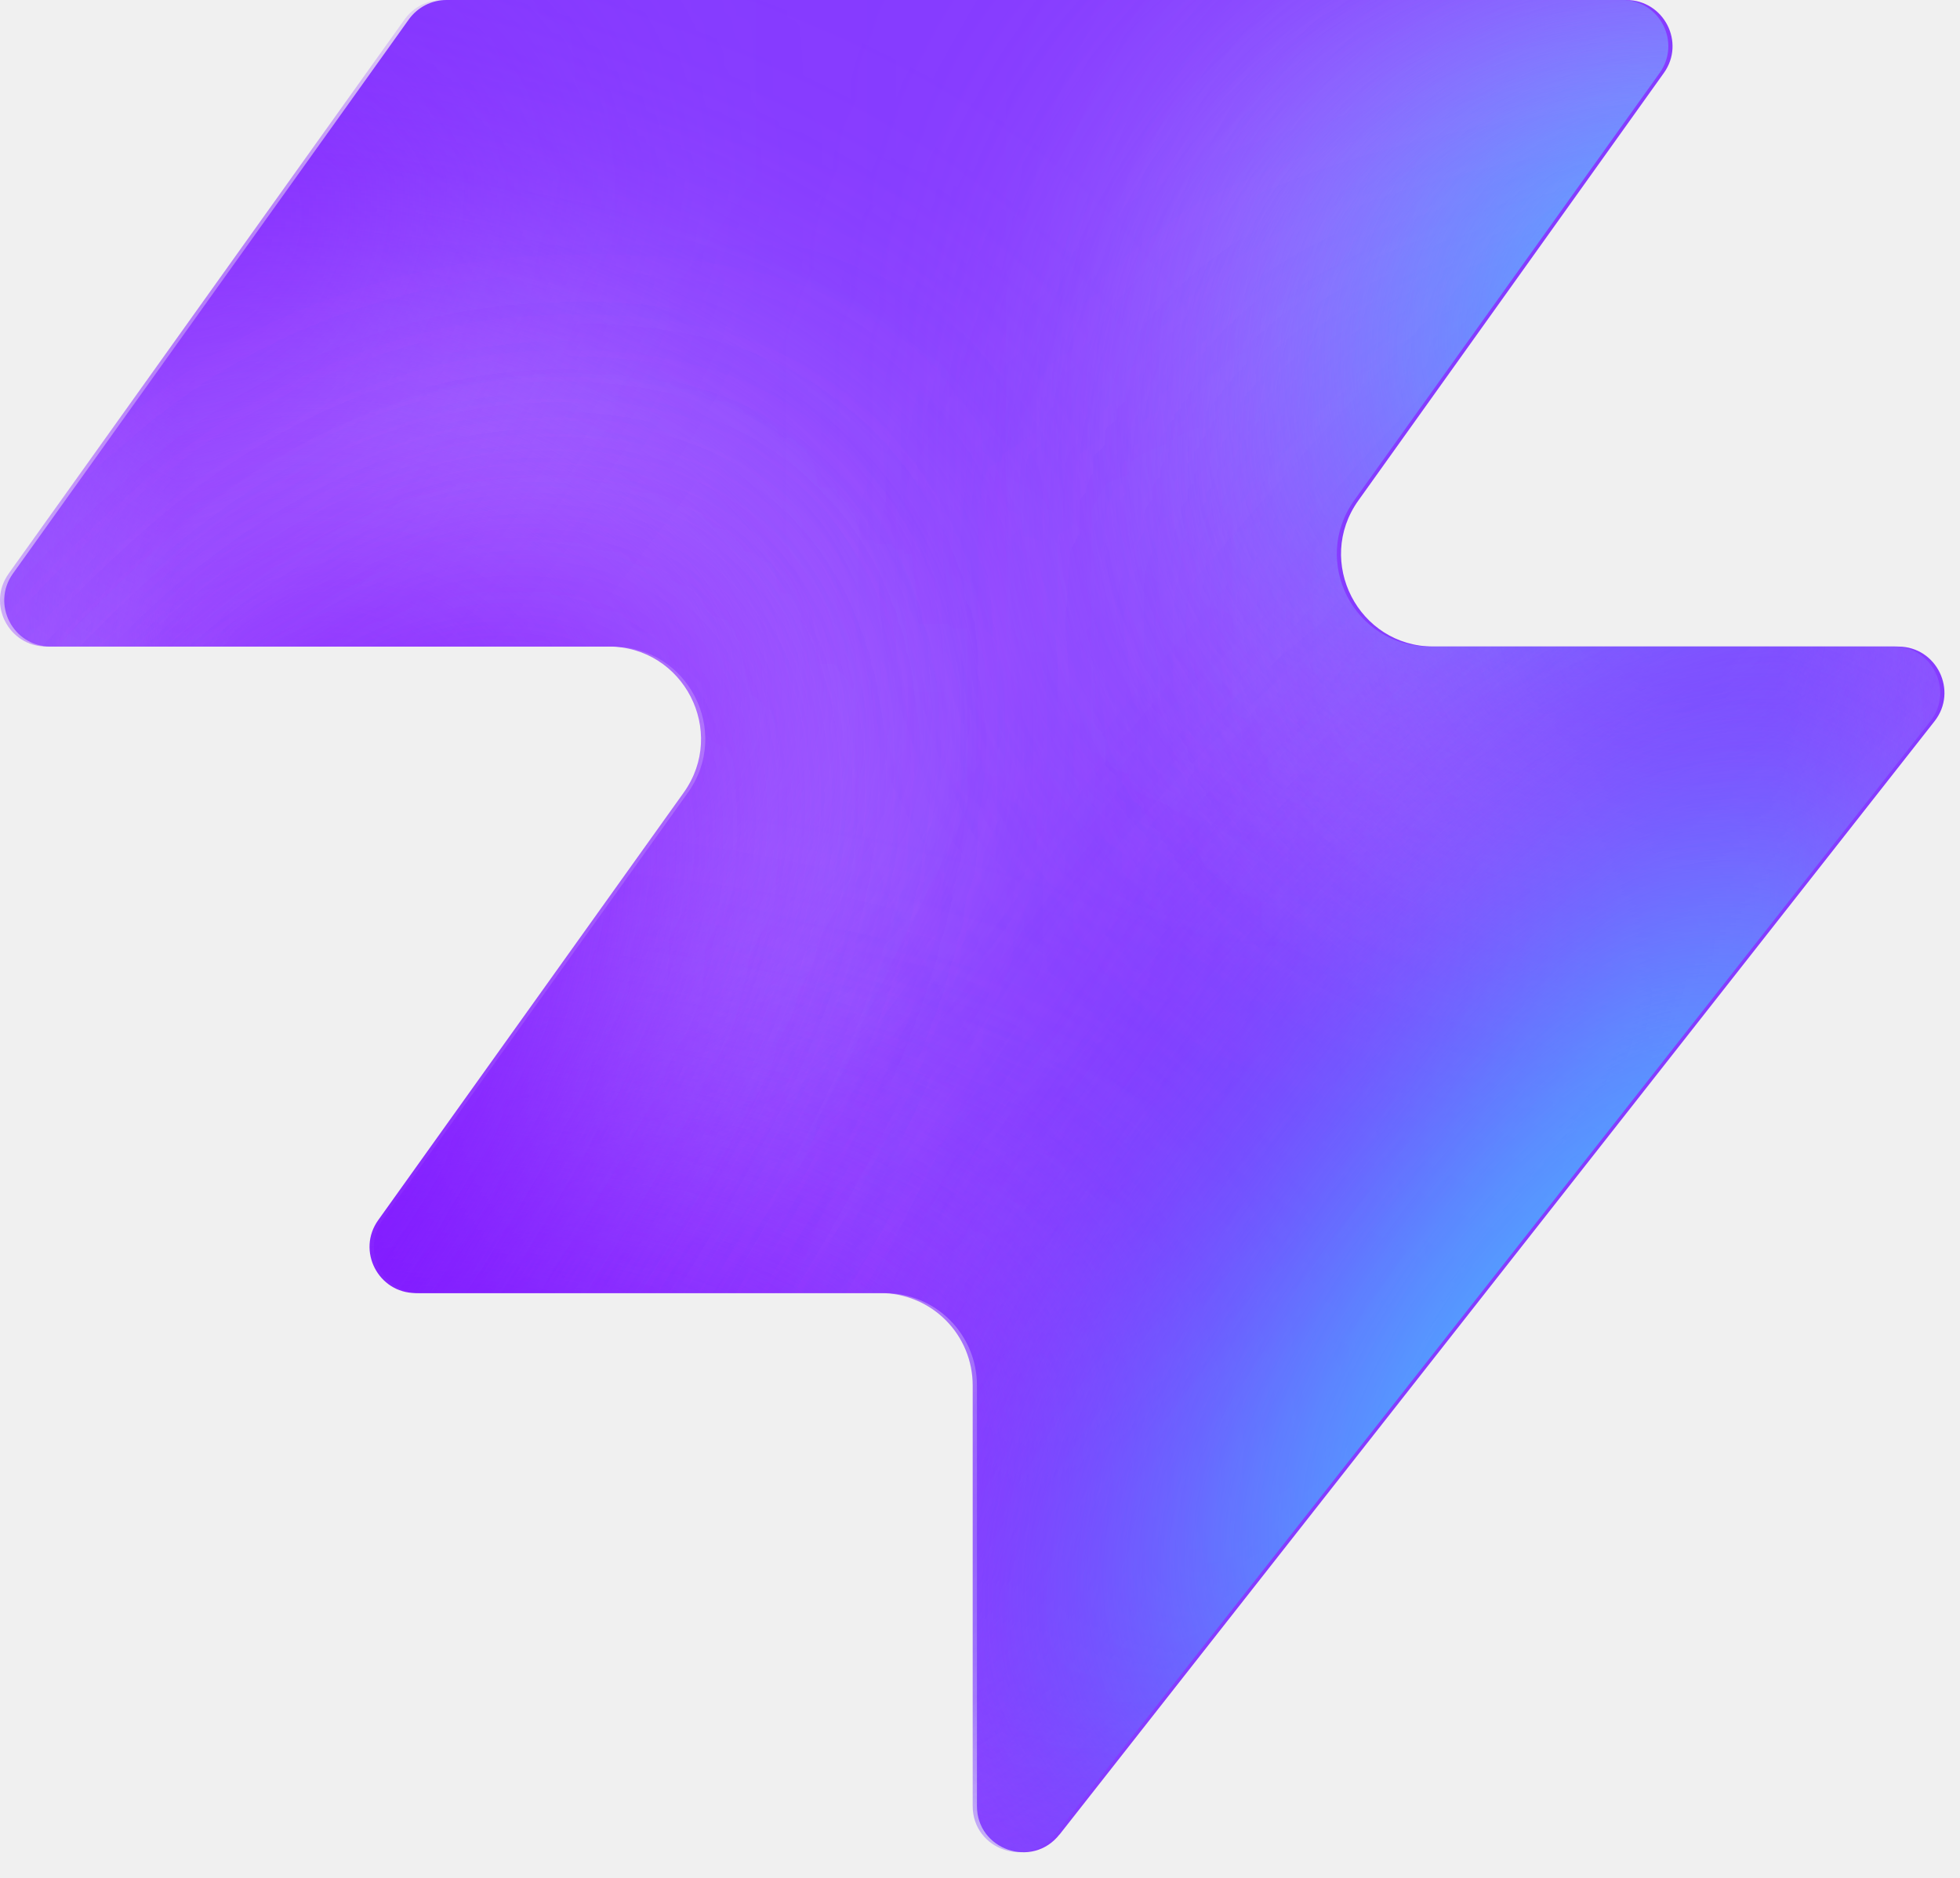
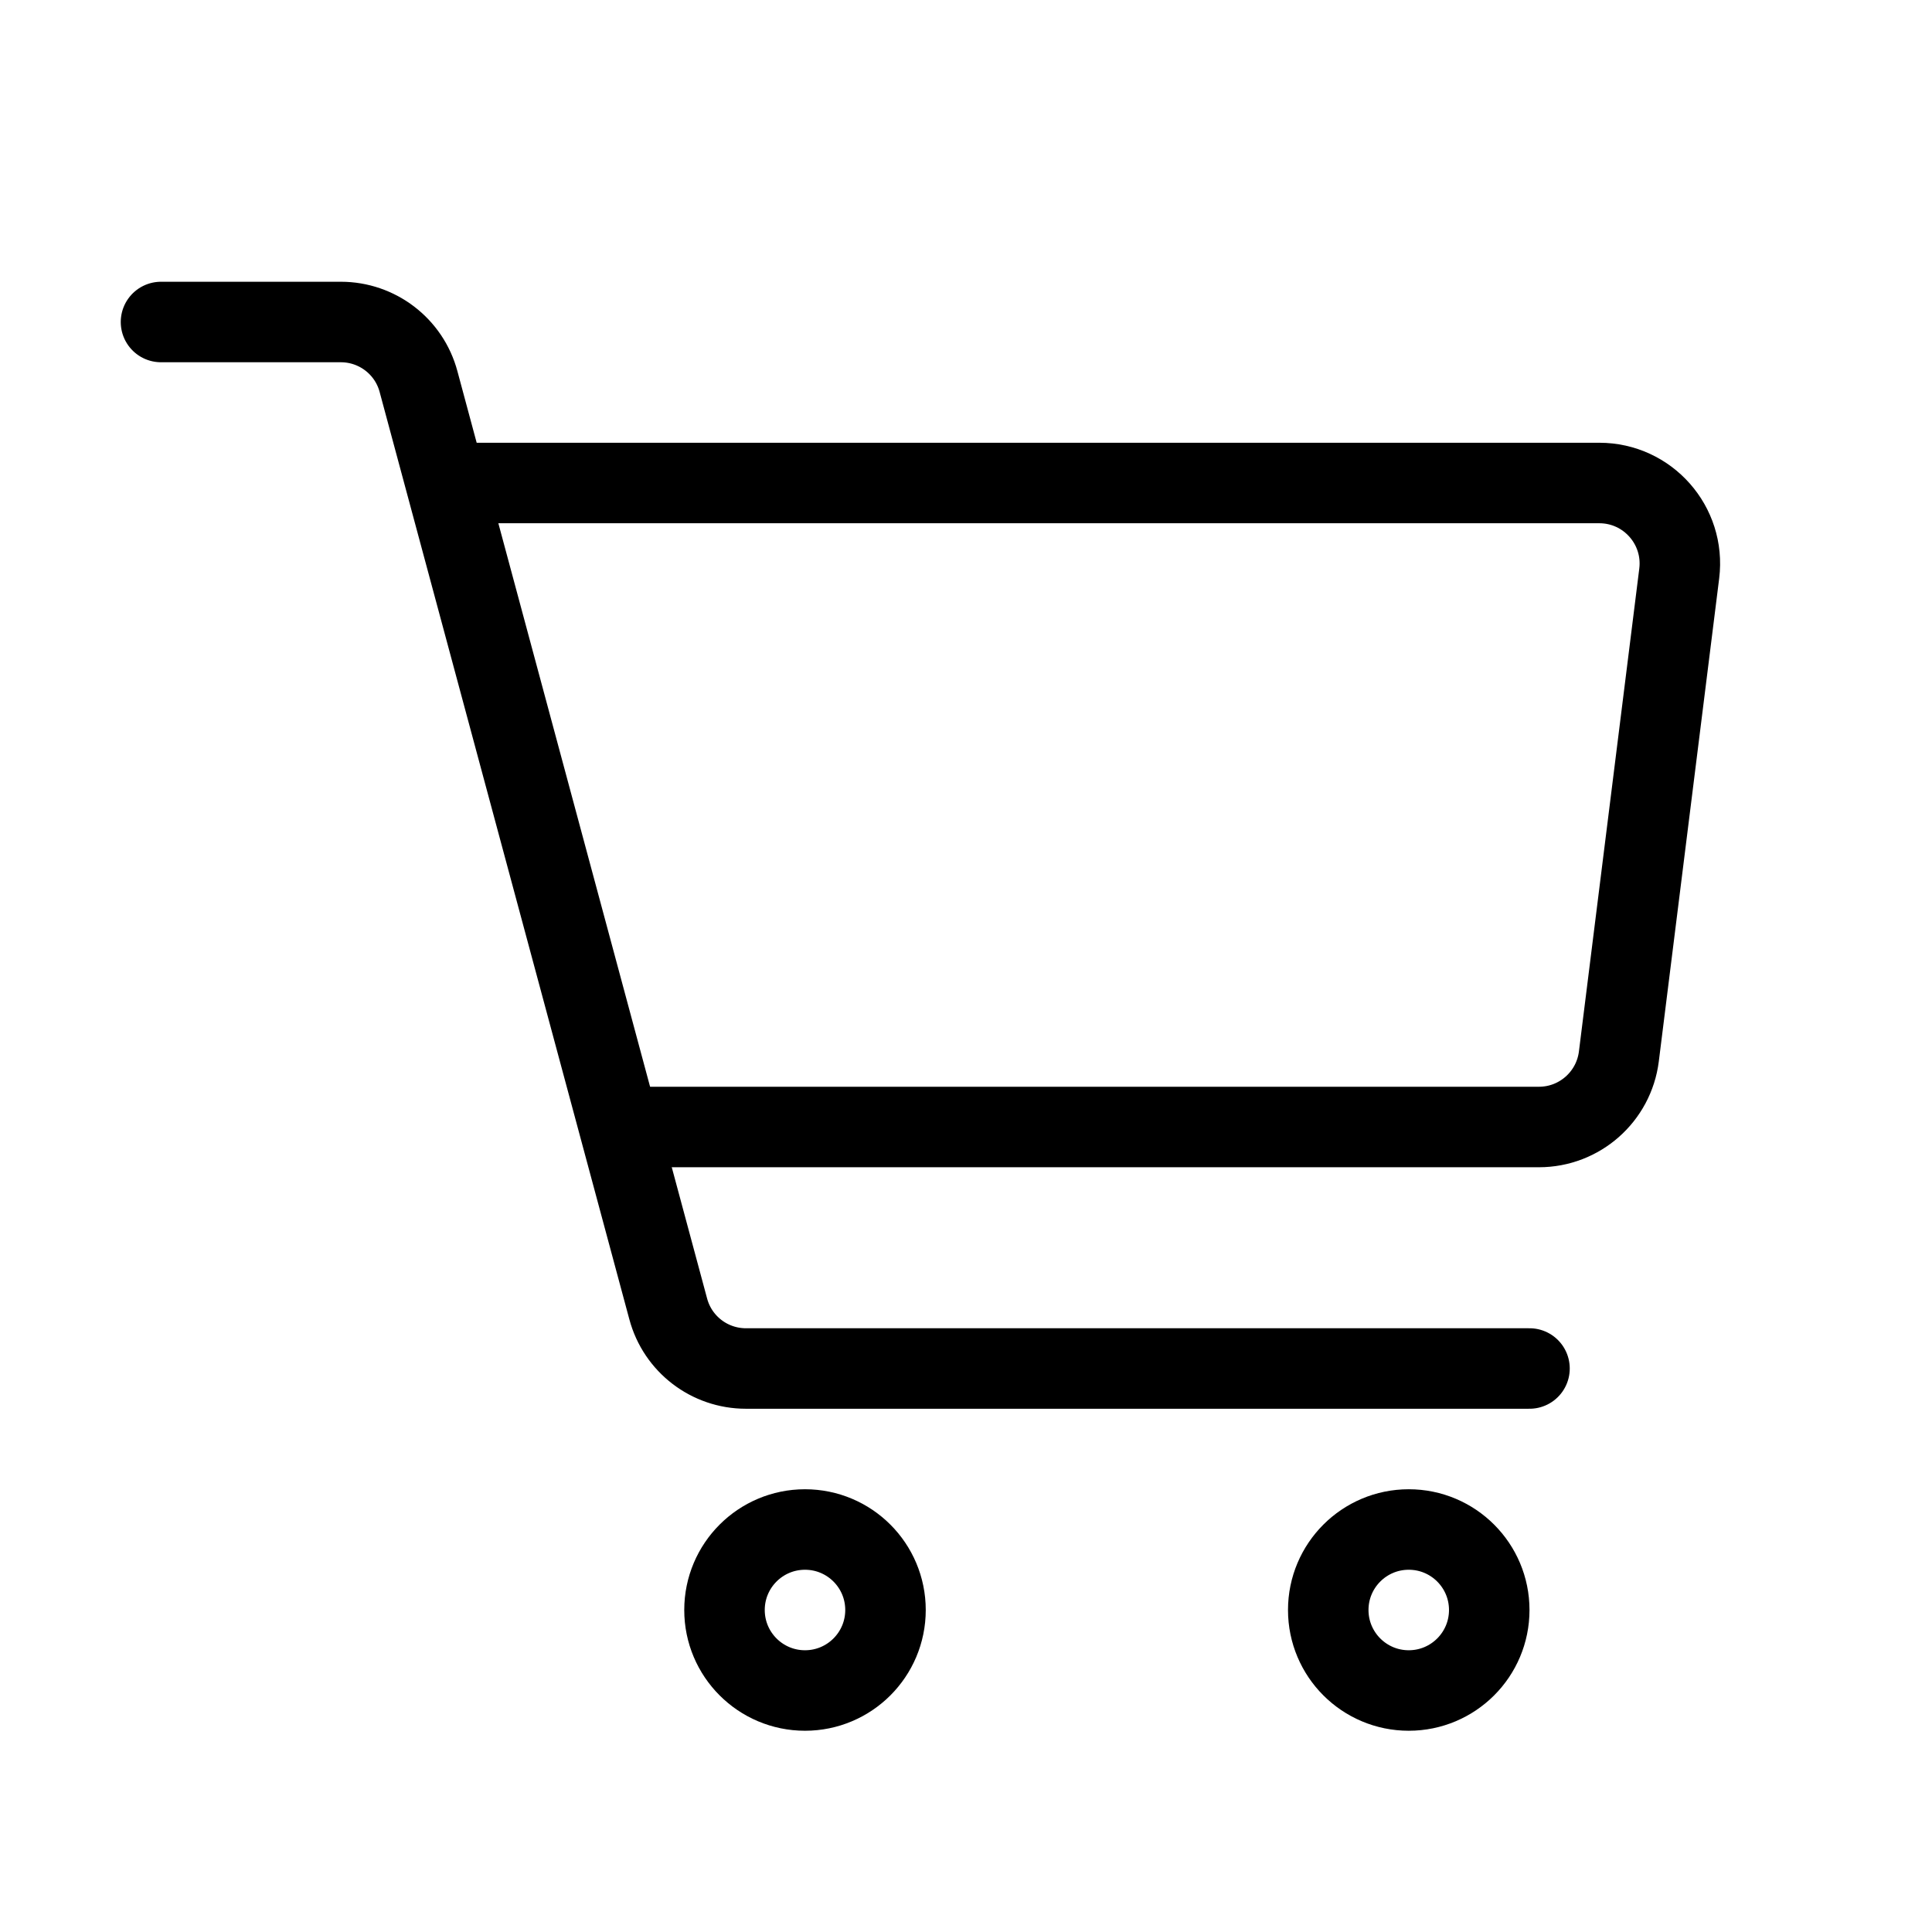
- <svg xmlns="http://www.w3.org/2000/svg" width="48" height="46" fill="none" viewBox="0 0 48 46">
-   <path fill="#863bff" d="M25.946 44.938c-.664.845-2.021.375-2.021-.698V33.937a2.26 2.26 0 0 0-2.262-2.262H10.287c-.92 0-1.456-1.04-.92-1.788l7.48-10.471c1.07-1.497 0-3.578-1.842-3.578H1.237c-.92 0-1.456-1.04-.92-1.788L10.013.474c.214-.297.556-.474.92-.474h28.894c.92 0 1.456 1.04.92 1.788l-7.48 10.471c-1.07 1.498 0 3.579 1.842 3.579h11.377c.943 0 1.473 1.088.89 1.83L25.947 44.94z" style="fill:#863bff;fill:color(display-p3 .525 .23 1);fill-opacity:1" />
-   <mask id="a" width="48" height="46" x="0" y="0" maskUnits="userSpaceOnUse" style="mask-type:alpha">
-     <path fill="#000" d="M25.842 44.938c-.664.844-2.021.375-2.021-.698V33.937a2.26 2.26 0 0 0-2.262-2.262H10.183c-.92 0-1.456-1.04-.92-1.788l7.48-10.471c1.07-1.498 0-3.579-1.842-3.579H1.133c-.92 0-1.456-1.04-.92-1.787L9.91.473c.214-.297.556-.474.92-.474h28.894c.92 0 1.456 1.04.92 1.788l-7.48 10.471c-1.07 1.498 0 3.578 1.842 3.578h11.377c.943 0 1.473 1.088.89 1.832L25.843 44.94z" style="fill:#000;fill-opacity:1" />
-   </mask>
-   <g mask="url(#a)">
-     <g filter="url(#b)">
-       <ellipse cx="5.508" cy="14.704" fill="#ede6ff" rx="5.508" ry="14.704" style="fill:#ede6ff;fill:color(display-p3 .927 .903 1);fill-opacity:1" transform="matrix(.00324 1 1 -.00324 -4.47 31.516)" />
-     </g>
-     <g filter="url(#c)">
-       <ellipse cx="10.399" cy="29.851" fill="#ede6ff" rx="10.399" ry="29.851" style="fill:#ede6ff;fill:color(display-p3 .927 .903 1);fill-opacity:1" transform="matrix(.00324 1 1 -.00324 -39.328 7.883)" />
-     </g>
-     <g filter="url(#d)">
-       <ellipse cx="5.508" cy="30.487" fill="#7e14ff" rx="5.508" ry="30.487" style="fill:#7e14ff;fill:color(display-p3 .492 .077 1);fill-opacity:1" transform="rotate(89.814 -25.913 -14.639)scale(1 -1)" />
-     </g>
-     <g filter="url(#e)">
-       <ellipse cx="5.508" cy="30.599" fill="#7e14ff" rx="5.508" ry="30.599" style="fill:#7e14ff;fill:color(display-p3 .492 .077 1);fill-opacity:1" transform="rotate(89.814 -32.644 -3.334)scale(1 -1)" />
-     </g>
-     <g filter="url(#f)">
-       <ellipse cx="5.508" cy="30.599" fill="#7e14ff" rx="5.508" ry="30.599" style="fill:#7e14ff;fill:color(display-p3 .492 .077 1);fill-opacity:1" transform="matrix(.00324 1 1 -.00324 -34.34 30.47)" />
-     </g>
-     <g filter="url(#g)">
-       <ellipse cx="14.072" cy="22.078" fill="#ede6ff" rx="14.072" ry="22.078" style="fill:#ede6ff;fill:color(display-p3 .927 .903 1);fill-opacity:1" transform="rotate(93.35 24.506 48.493)scale(-1 1)" />
-     </g>
-     <g filter="url(#h)">
-       <ellipse cx="3.47" cy="21.501" fill="#7e14ff" rx="3.47" ry="21.501" style="fill:#7e14ff;fill:color(display-p3 .492 .077 1);fill-opacity:1" transform="rotate(89.009 28.708 47.59)scale(-1 1)" />
-     </g>
-     <g filter="url(#i)">
-       <ellipse cx="3.47" cy="21.501" fill="#7e14ff" rx="3.47" ry="21.501" style="fill:#7e14ff;fill:color(display-p3 .492 .077 1);fill-opacity:1" transform="rotate(89.009 28.708 47.59)scale(-1 1)" />
-     </g>
-     <g filter="url(#j)">
-       <ellipse cx=".387" cy="8.972" fill="#7e14ff" rx="4.407" ry="29.108" style="fill:#7e14ff;fill:color(display-p3 .492 .077 1);fill-opacity:1" transform="rotate(39.51 .387 8.972)" />
-     </g>
-     <g filter="url(#k)">
-       <ellipse cx="47.523" cy="-6.092" fill="#7e14ff" rx="4.407" ry="29.108" style="fill:#7e14ff;fill:color(display-p3 .492 .077 1);fill-opacity:1" transform="rotate(37.892 47.523 -6.092)" />
-     </g>
-     <g filter="url(#l)">
-       <ellipse cx="41.412" cy="6.333" fill="#47bfff" rx="5.971" ry="9.665" style="fill:#47bfff;fill:color(display-p3 .28 .748 1);fill-opacity:1" transform="rotate(37.892 41.412 6.333)" />
-     </g>
-     <g filter="url(#m)">
-       <ellipse cx="-1.879" cy="38.332" fill="#7e14ff" rx="4.407" ry="29.108" style="fill:#7e14ff;fill:color(display-p3 .492 .077 1);fill-opacity:1" transform="rotate(37.892 -1.88 38.332)" />
-     </g>
-     <g filter="url(#n)">
-       <ellipse cx="-1.879" cy="38.332" fill="#7e14ff" rx="4.407" ry="29.108" style="fill:#7e14ff;fill:color(display-p3 .492 .077 1);fill-opacity:1" transform="rotate(37.892 -1.88 38.332)" />
-     </g>
-     <g filter="url(#o)">
-       <ellipse cx="35.651" cy="29.907" fill="#7e14ff" rx="4.407" ry="29.108" style="fill:#7e14ff;fill:color(display-p3 .492 .077 1);fill-opacity:1" transform="rotate(37.892 35.651 29.907)" />
-     </g>
-     <g filter="url(#p)">
-       <ellipse cx="38.418" cy="32.4" fill="#47bfff" rx="5.971" ry="15.297" style="fill:#47bfff;fill:color(display-p3 .28 .748 1);fill-opacity:1" transform="rotate(37.892 38.418 32.4)" />
-     </g>
+ <svg xmlns="http://www.w3.org/2000/svg" width="800px" height="800px" viewBox="0 0 24 24" fill="none">
+   <g clip-path="url(#clip0_15_35)">
+     <rect width="24" height="24" fill="white" />
+     <path d="M5.333 6H19.867C20.469 6 20.934 6.527 20.86 7.124L20.11 13.124C20.047 13.624 19.622 14 19.117 14H16.555H9.444H8" stroke="#000000" stroke-linejoin="round" />
+     <path d="M2 4H4.234C4.686 4 5.082 4.303 5.199 4.74L8.301 16.26C8.418 16.697 8.814 17 9.266 17H19" stroke="#000000" stroke-linecap="round" stroke-linejoin="round" />
+     <circle cx="10" cy="20" r="1" stroke="#000000" stroke-linejoin="round" />
+     <circle cx="17.5" cy="20" r="1" stroke="#000000" stroke-linejoin="round" />
  </g>
  <defs>
-     <filter id="b" width="60.045" height="41.654" x="-19.77" y="16.149" color-interpolation-filters="sRGB" filterUnits="userSpaceOnUse">
-       <feFlood flood-opacity="0" result="BackgroundImageFix" />
-       <feBlend in="SourceGraphic" in2="BackgroundImageFix" result="shape" />
-       <feGaussianBlur result="effect1_foregroundBlur_2002_17158" stdDeviation="7.659" />
-     </filter>
-     <filter id="c" width="90.34" height="51.437" x="-54.613" y="-7.533" color-interpolation-filters="sRGB" filterUnits="userSpaceOnUse">
-       <feFlood flood-opacity="0" result="BackgroundImageFix" />
-       <feBlend in="SourceGraphic" in2="BackgroundImageFix" result="shape" />
-       <feGaussianBlur result="effect1_foregroundBlur_2002_17158" stdDeviation="7.659" />
-     </filter>
-     <filter id="d" width="79.355" height="29.4" x="-49.64" y="2.03" color-interpolation-filters="sRGB" filterUnits="userSpaceOnUse">
-       <feFlood flood-opacity="0" result="BackgroundImageFix" />
-       <feBlend in="SourceGraphic" in2="BackgroundImageFix" result="shape" />
-       <feGaussianBlur result="effect1_foregroundBlur_2002_17158" stdDeviation="4.596" />
-     </filter>
-     <filter id="e" width="79.579" height="29.4" x="-45.045" y="20.029" color-interpolation-filters="sRGB" filterUnits="userSpaceOnUse">
-       <feFlood flood-opacity="0" result="BackgroundImageFix" />
-       <feBlend in="SourceGraphic" in2="BackgroundImageFix" result="shape" />
-       <feGaussianBlur result="effect1_foregroundBlur_2002_17158" stdDeviation="4.596" />
-     </filter>
-     <filter id="f" width="79.579" height="29.4" x="-43.513" y="21.178" color-interpolation-filters="sRGB" filterUnits="userSpaceOnUse">
-       <feFlood flood-opacity="0" result="BackgroundImageFix" />
-       <feBlend in="SourceGraphic" in2="BackgroundImageFix" result="shape" />
-       <feGaussianBlur result="effect1_foregroundBlur_2002_17158" stdDeviation="4.596" />
-     </filter>
-     <filter id="g" width="74.749" height="58.852" x="15.756" y="-17.901" color-interpolation-filters="sRGB" filterUnits="userSpaceOnUse">
-       <feFlood flood-opacity="0" result="BackgroundImageFix" />
-       <feBlend in="SourceGraphic" in2="BackgroundImageFix" result="shape" />
-       <feGaussianBlur result="effect1_foregroundBlur_2002_17158" stdDeviation="7.659" />
-     </filter>
-     <filter id="h" width="61.377" height="25.362" x="23.548" y="2.284" color-interpolation-filters="sRGB" filterUnits="userSpaceOnUse">
-       <feFlood flood-opacity="0" result="BackgroundImageFix" />
-       <feBlend in="SourceGraphic" in2="BackgroundImageFix" result="shape" />
-       <feGaussianBlur result="effect1_foregroundBlur_2002_17158" stdDeviation="4.596" />
-     </filter>
-     <filter id="i" width="61.377" height="25.362" x="23.548" y="2.284" color-interpolation-filters="sRGB" filterUnits="userSpaceOnUse">
-       <feFlood flood-opacity="0" result="BackgroundImageFix" />
-       <feBlend in="SourceGraphic" in2="BackgroundImageFix" result="shape" />
-       <feGaussianBlur result="effect1_foregroundBlur_2002_17158" stdDeviation="4.596" />
-     </filter>
-     <filter id="j" width="56.045" height="63.649" x="-27.636" y="-22.853" color-interpolation-filters="sRGB" filterUnits="userSpaceOnUse">
-       <feFlood flood-opacity="0" result="BackgroundImageFix" />
-       <feBlend in="SourceGraphic" in2="BackgroundImageFix" result="shape" />
-       <feGaussianBlur result="effect1_foregroundBlur_2002_17158" stdDeviation="4.596" />
-     </filter>
-     <filter id="k" width="54.814" height="64.646" x="20.116" y="-38.415" color-interpolation-filters="sRGB" filterUnits="userSpaceOnUse">
-       <feFlood flood-opacity="0" result="BackgroundImageFix" />
-       <feBlend in="SourceGraphic" in2="BackgroundImageFix" result="shape" />
-       <feGaussianBlur result="effect1_foregroundBlur_2002_17158" stdDeviation="4.596" />
-     </filter>
-     <filter id="l" width="33.541" height="35.313" x="24.641" y="-11.323" color-interpolation-filters="sRGB" filterUnits="userSpaceOnUse">
-       <feFlood flood-opacity="0" result="BackgroundImageFix" />
-       <feBlend in="SourceGraphic" in2="BackgroundImageFix" result="shape" />
-       <feGaussianBlur result="effect1_foregroundBlur_2002_17158" stdDeviation="4.596" />
-     </filter>
-     <filter id="m" width="54.814" height="64.646" x="-29.286" y="6.009" color-interpolation-filters="sRGB" filterUnits="userSpaceOnUse">
-       <feFlood flood-opacity="0" result="BackgroundImageFix" />
-       <feBlend in="SourceGraphic" in2="BackgroundImageFix" result="shape" />
-       <feGaussianBlur result="effect1_foregroundBlur_2002_17158" stdDeviation="4.596" />
-     </filter>
-     <filter id="n" width="54.814" height="64.646" x="-29.286" y="6.009" color-interpolation-filters="sRGB" filterUnits="userSpaceOnUse">
-       <feFlood flood-opacity="0" result="BackgroundImageFix" />
-       <feBlend in="SourceGraphic" in2="BackgroundImageFix" result="shape" />
-       <feGaussianBlur result="effect1_foregroundBlur_2002_17158" stdDeviation="4.596" />
-     </filter>
-     <filter id="o" width="54.814" height="64.646" x="8.244" y="-2.416" color-interpolation-filters="sRGB" filterUnits="userSpaceOnUse">
-       <feFlood flood-opacity="0" result="BackgroundImageFix" />
-       <feBlend in="SourceGraphic" in2="BackgroundImageFix" result="shape" />
-       <feGaussianBlur result="effect1_foregroundBlur_2002_17158" stdDeviation="4.596" />
-     </filter>
-     <filter id="p" width="39.409" height="43.623" x="18.713" y="10.588" color-interpolation-filters="sRGB" filterUnits="userSpaceOnUse">
-       <feFlood flood-opacity="0" result="BackgroundImageFix" />
-       <feBlend in="SourceGraphic" in2="BackgroundImageFix" result="shape" />
-       <feGaussianBlur result="effect1_foregroundBlur_2002_17158" stdDeviation="4.596" />
-     </filter>
+     <clipPath id="clip0_15_35">
+       <rect width="24" height="24" fill="white" />
+     </clipPath>
  </defs>
</svg>
